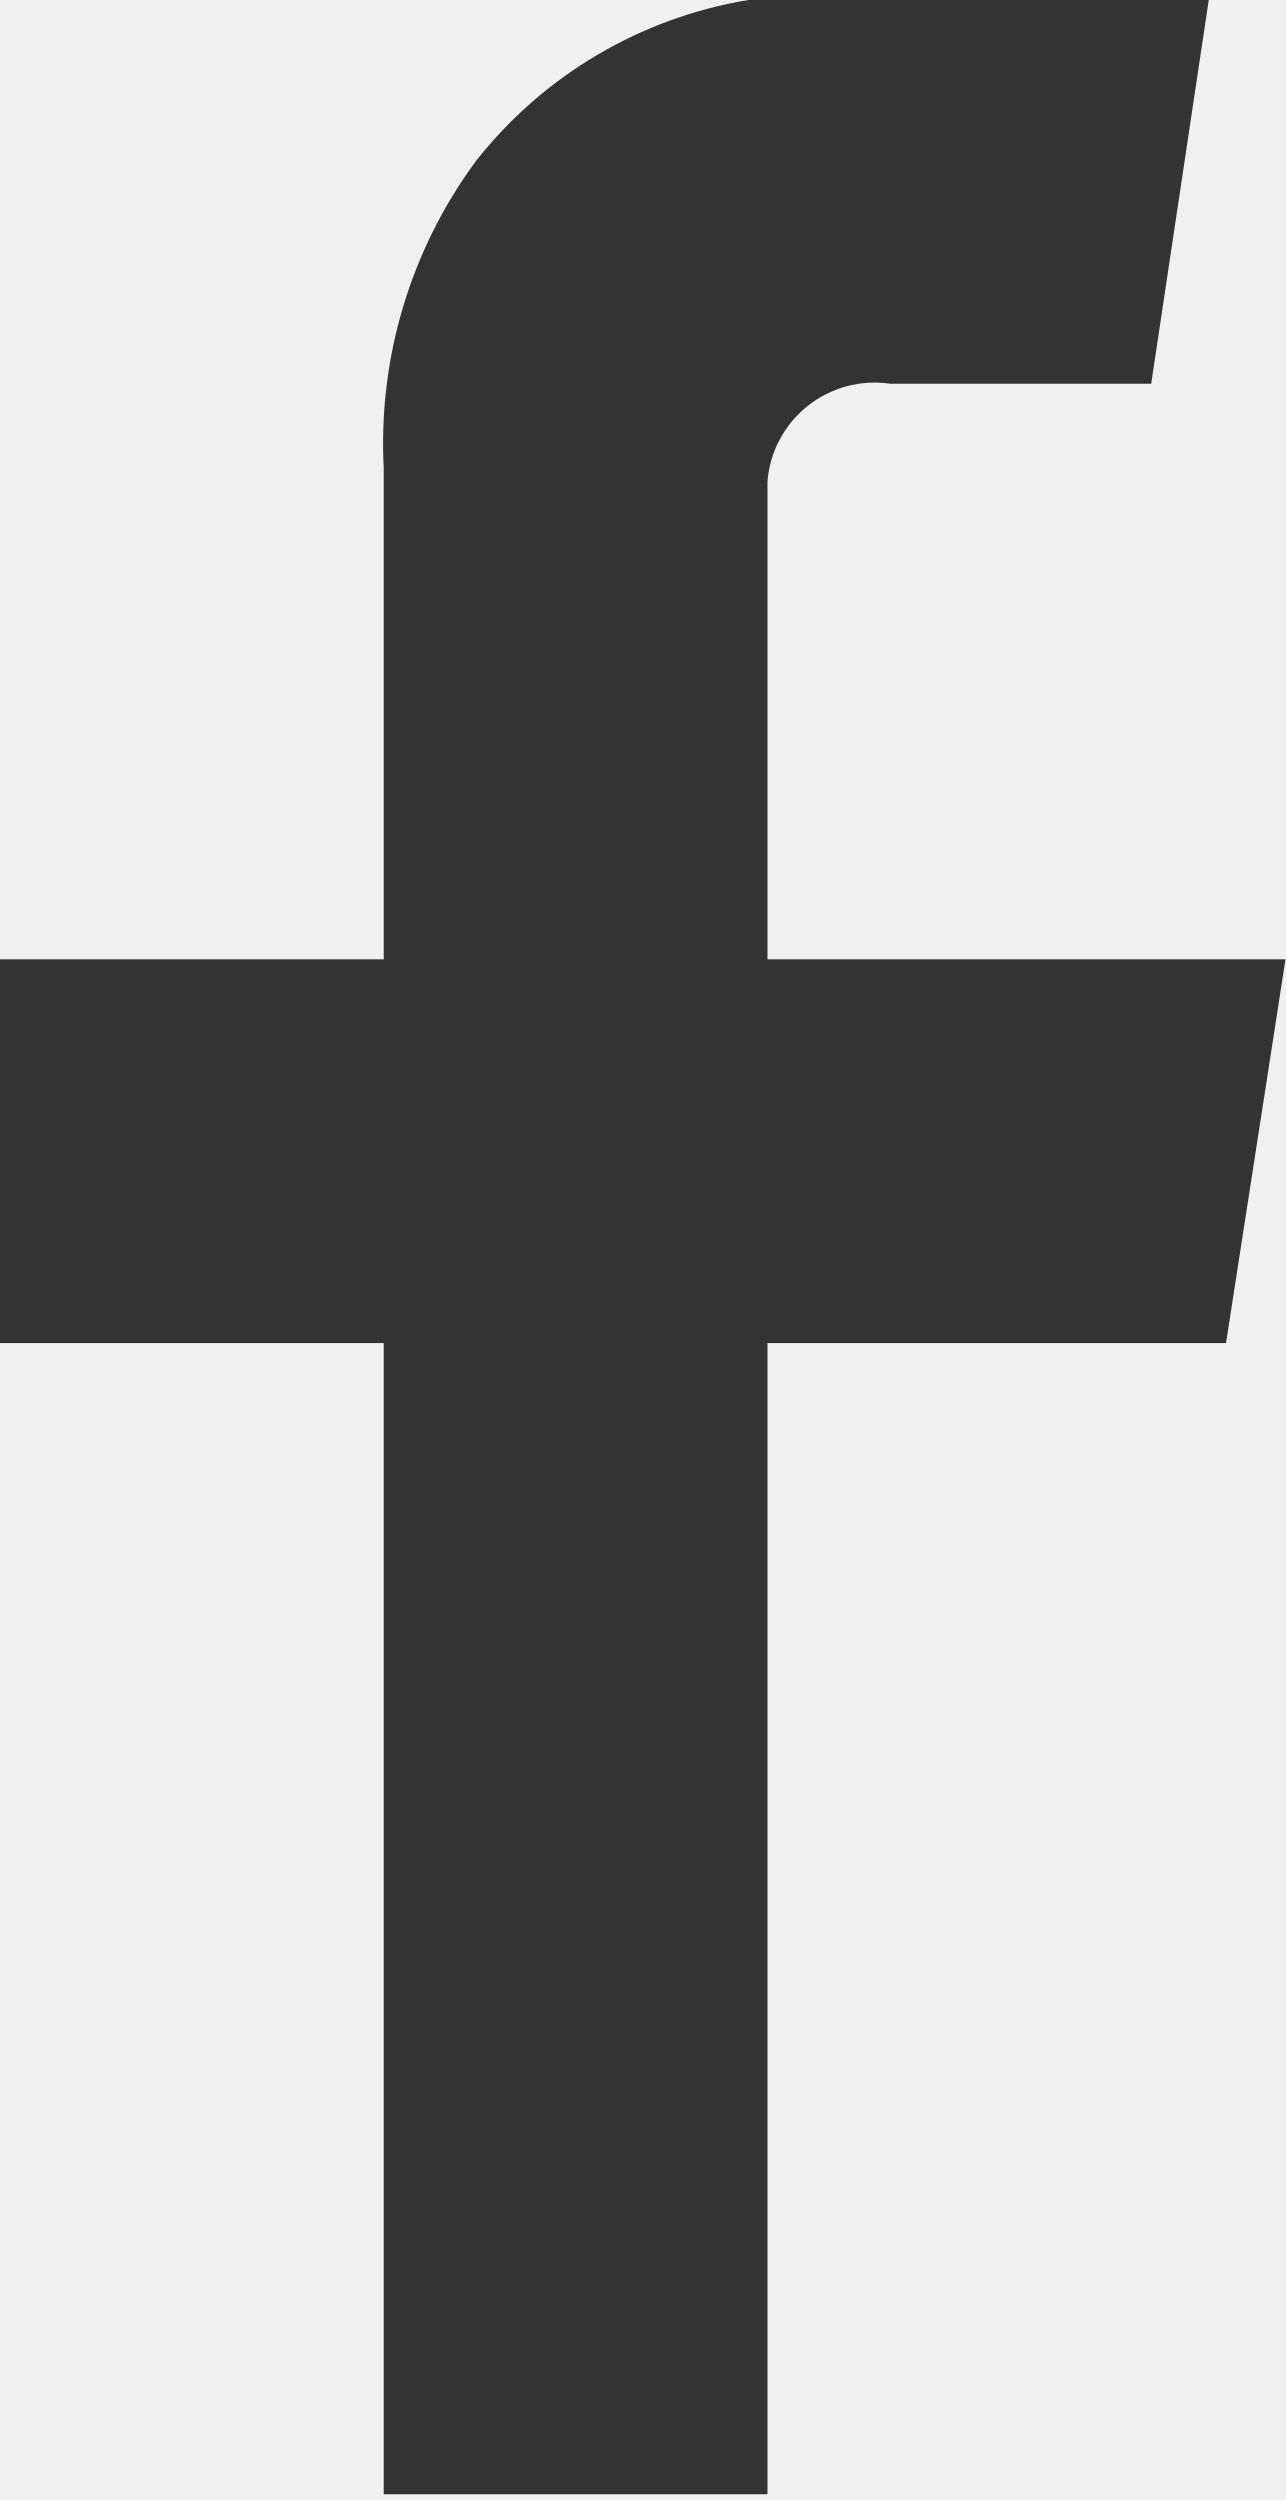
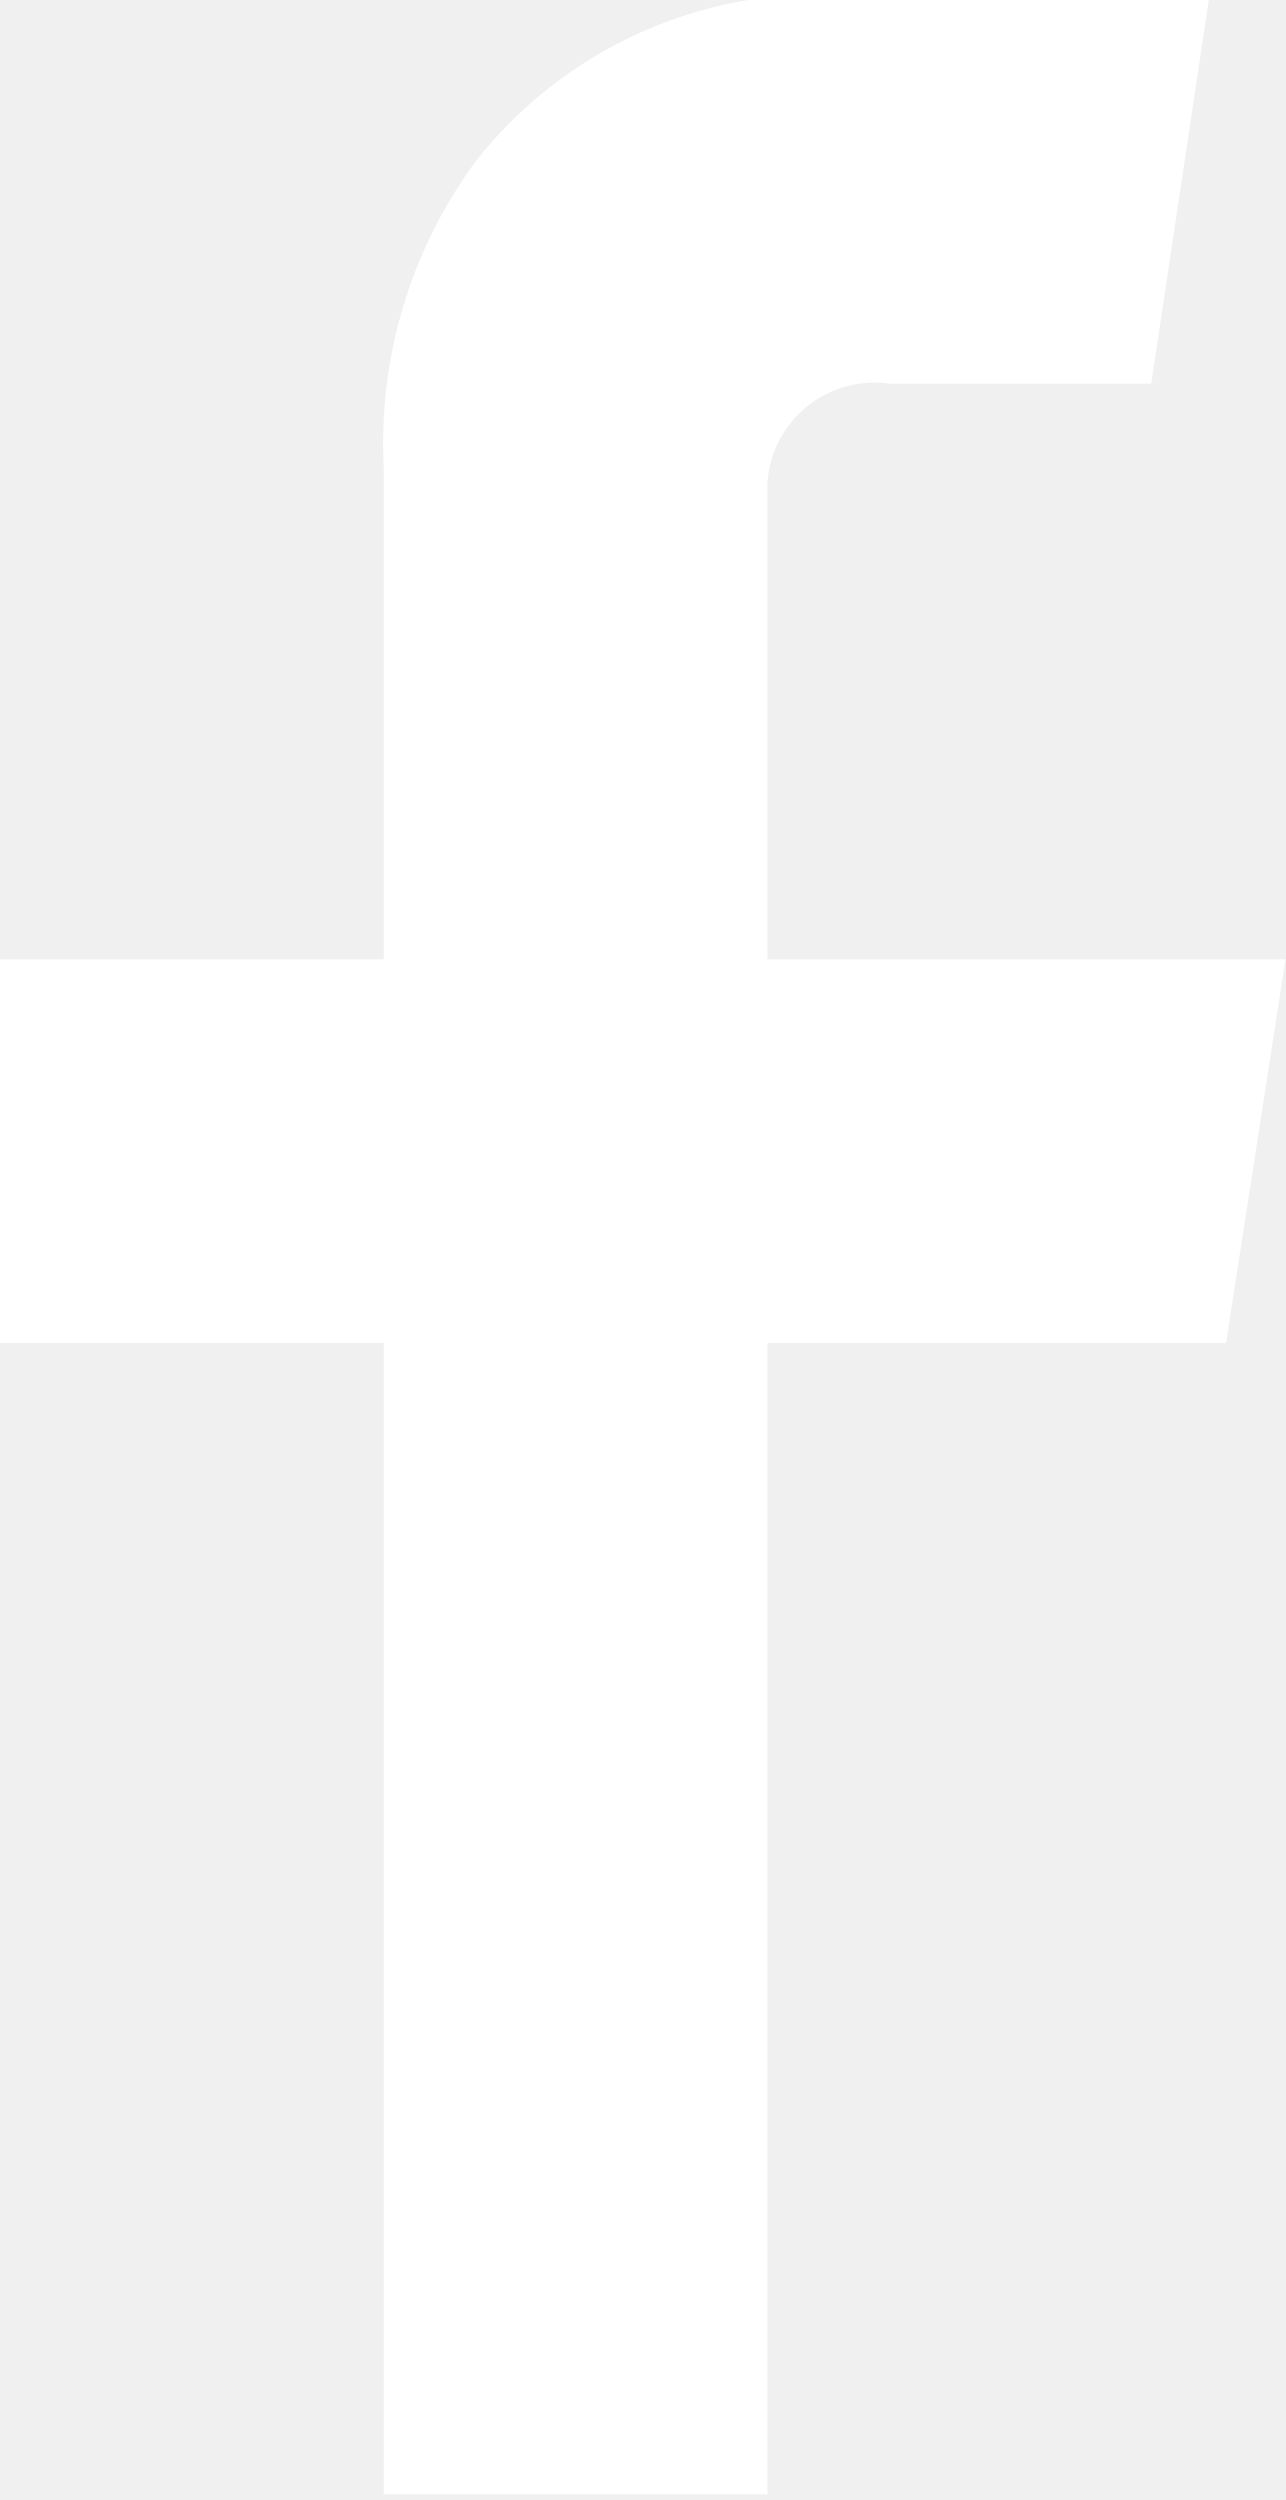
<svg xmlns="http://www.w3.org/2000/svg" viewBox="0 0 6.7 13.03">
  <g data-name="Слой 2">
-     <path data-name="facebook copy 21" d="M6 2l.3-2a16 16 0 0 0-2.4 0 2.28 2.28 0 0 0-1.42.84A2.48 2.48 0 0 0 2 2.44V5H0v2h2v6h2V7h2.39l.31-2H4V2.51A.56.56 0 0 1 4.64 2H6z" fill="#333" fill-rule="evenodd" />
+     <path data-name="facebook copy 21" d="M6 2l.3-2a16 16 0 0 0-2.4 0 2.28 2.28 0 0 0-1.42.84A2.48 2.48 0 0 0 2 2.44V5H0v2h2v6h2V7h2.39l.31-2H4V2.51A.56.56 0 0 1 4.64 2H6z" fill="#fff" fill-rule="evenodd" />
  </g>
</svg>
